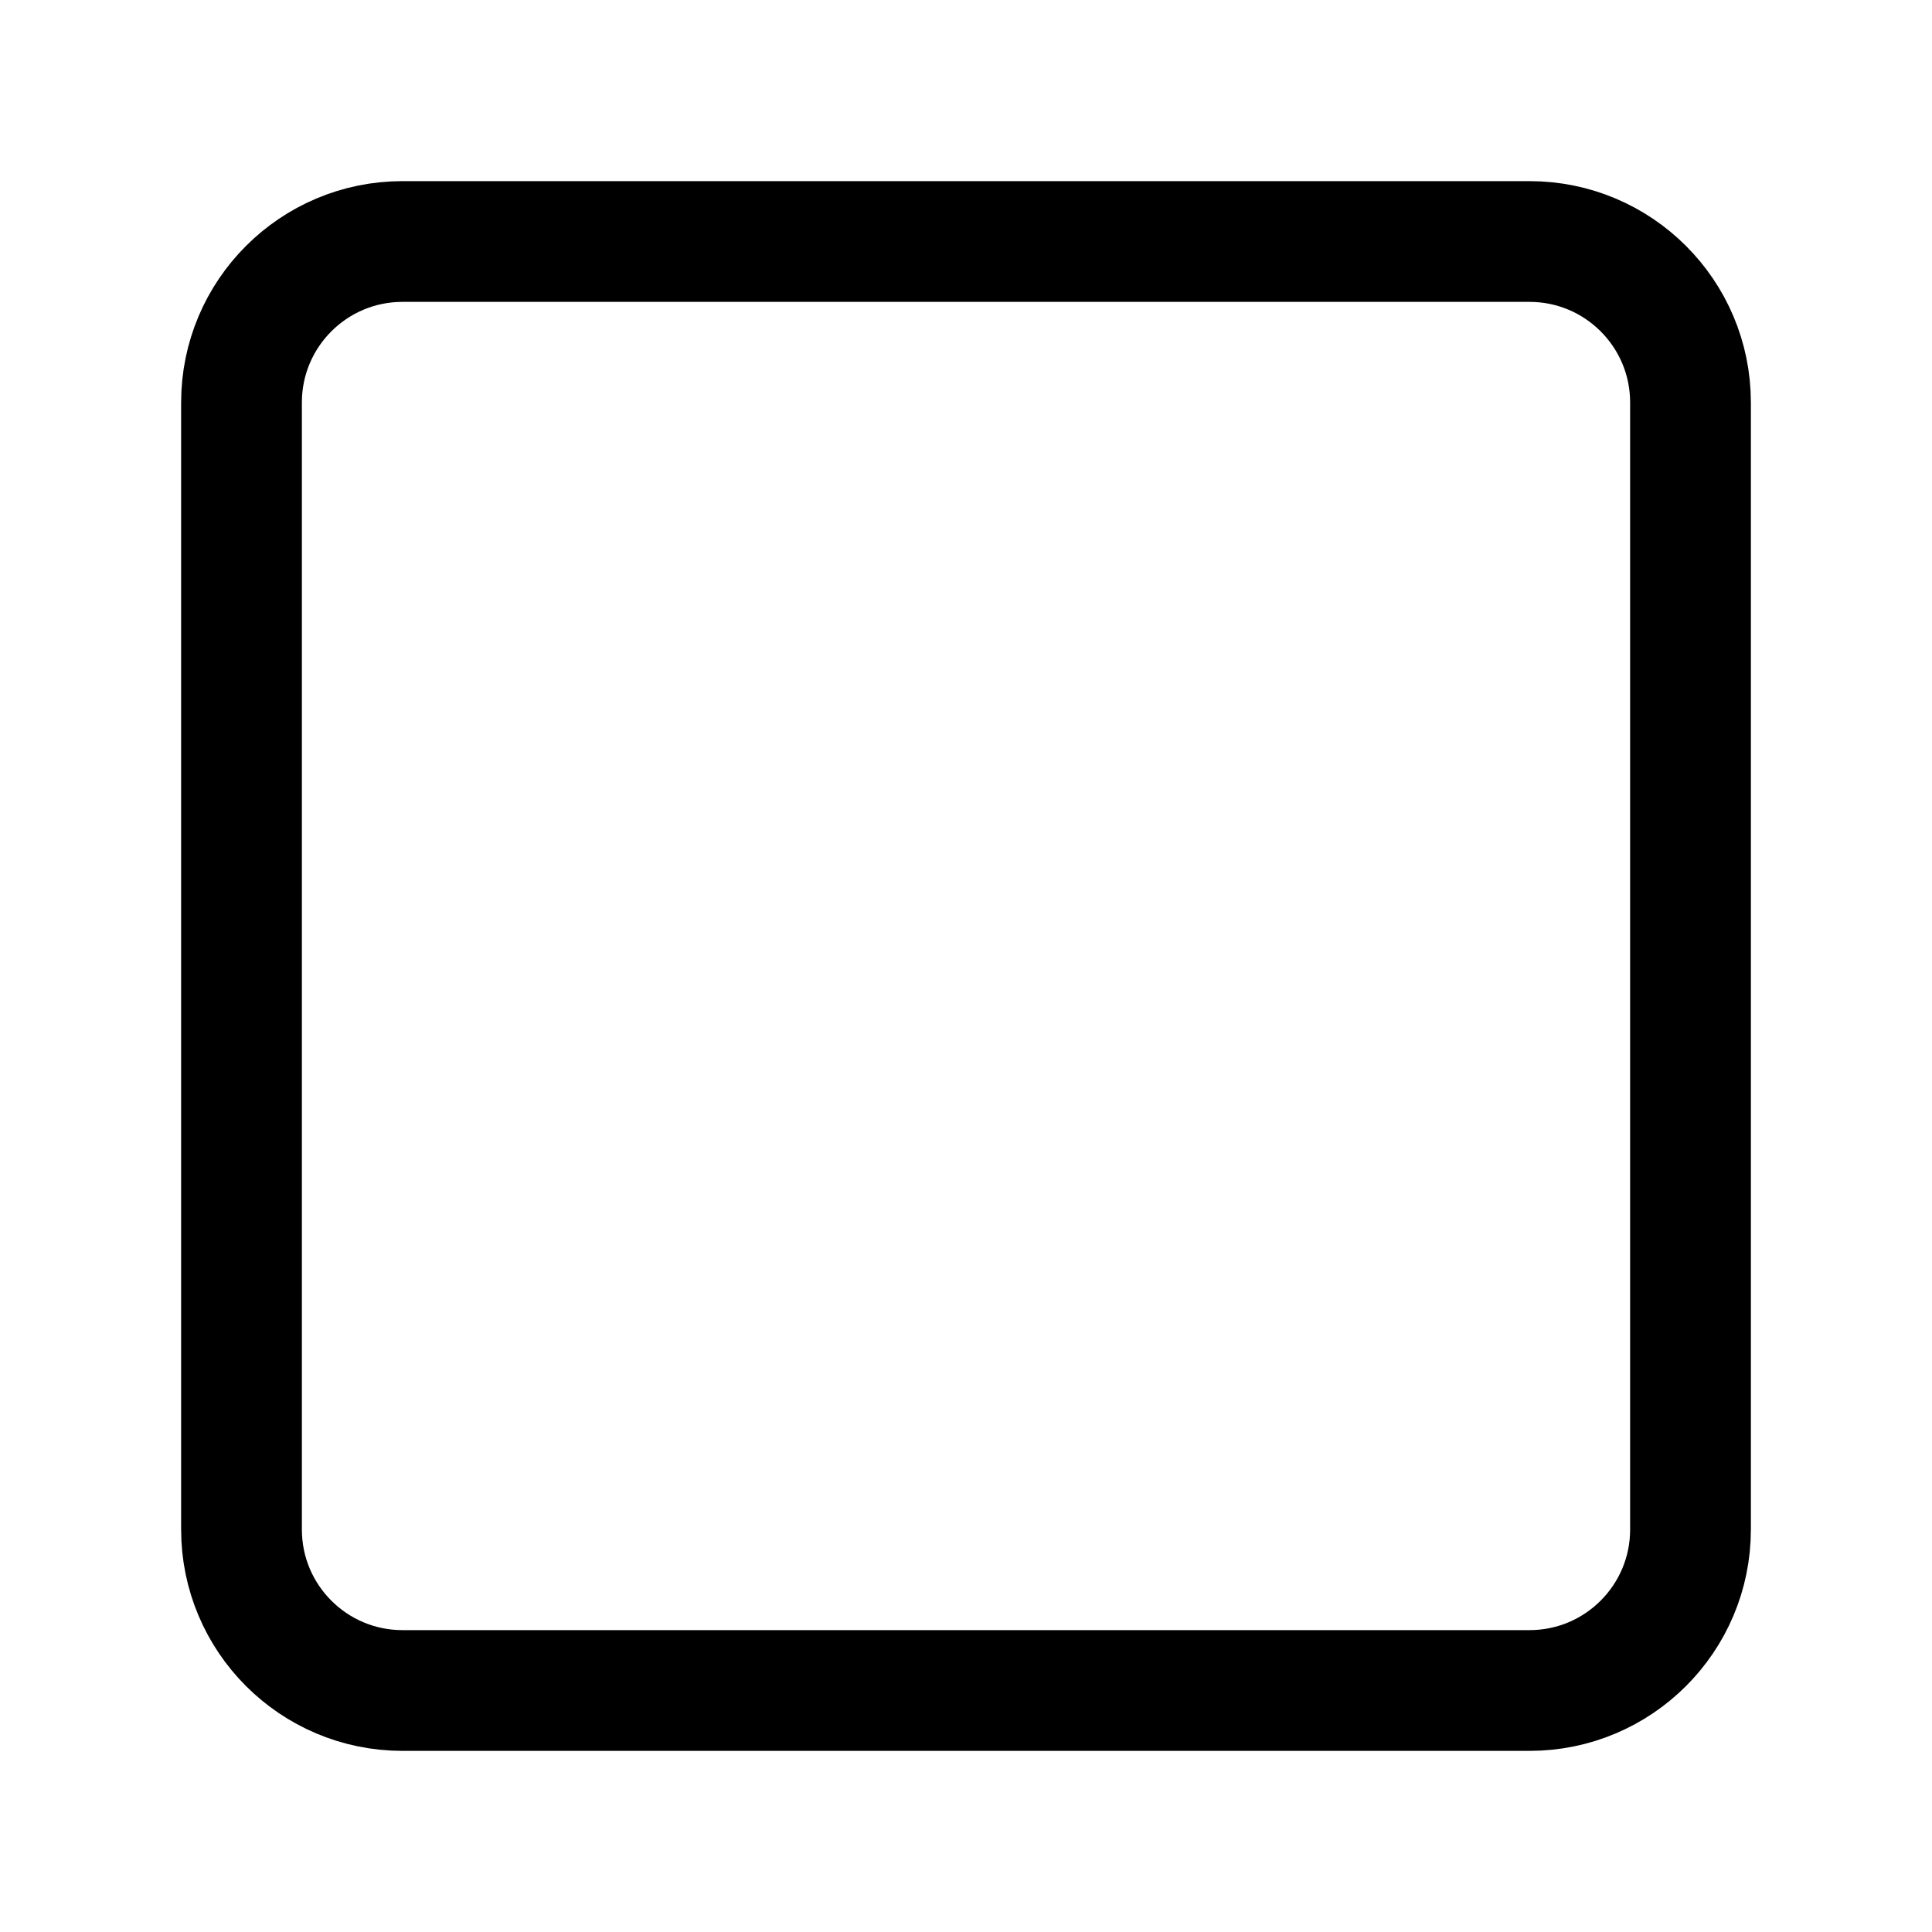
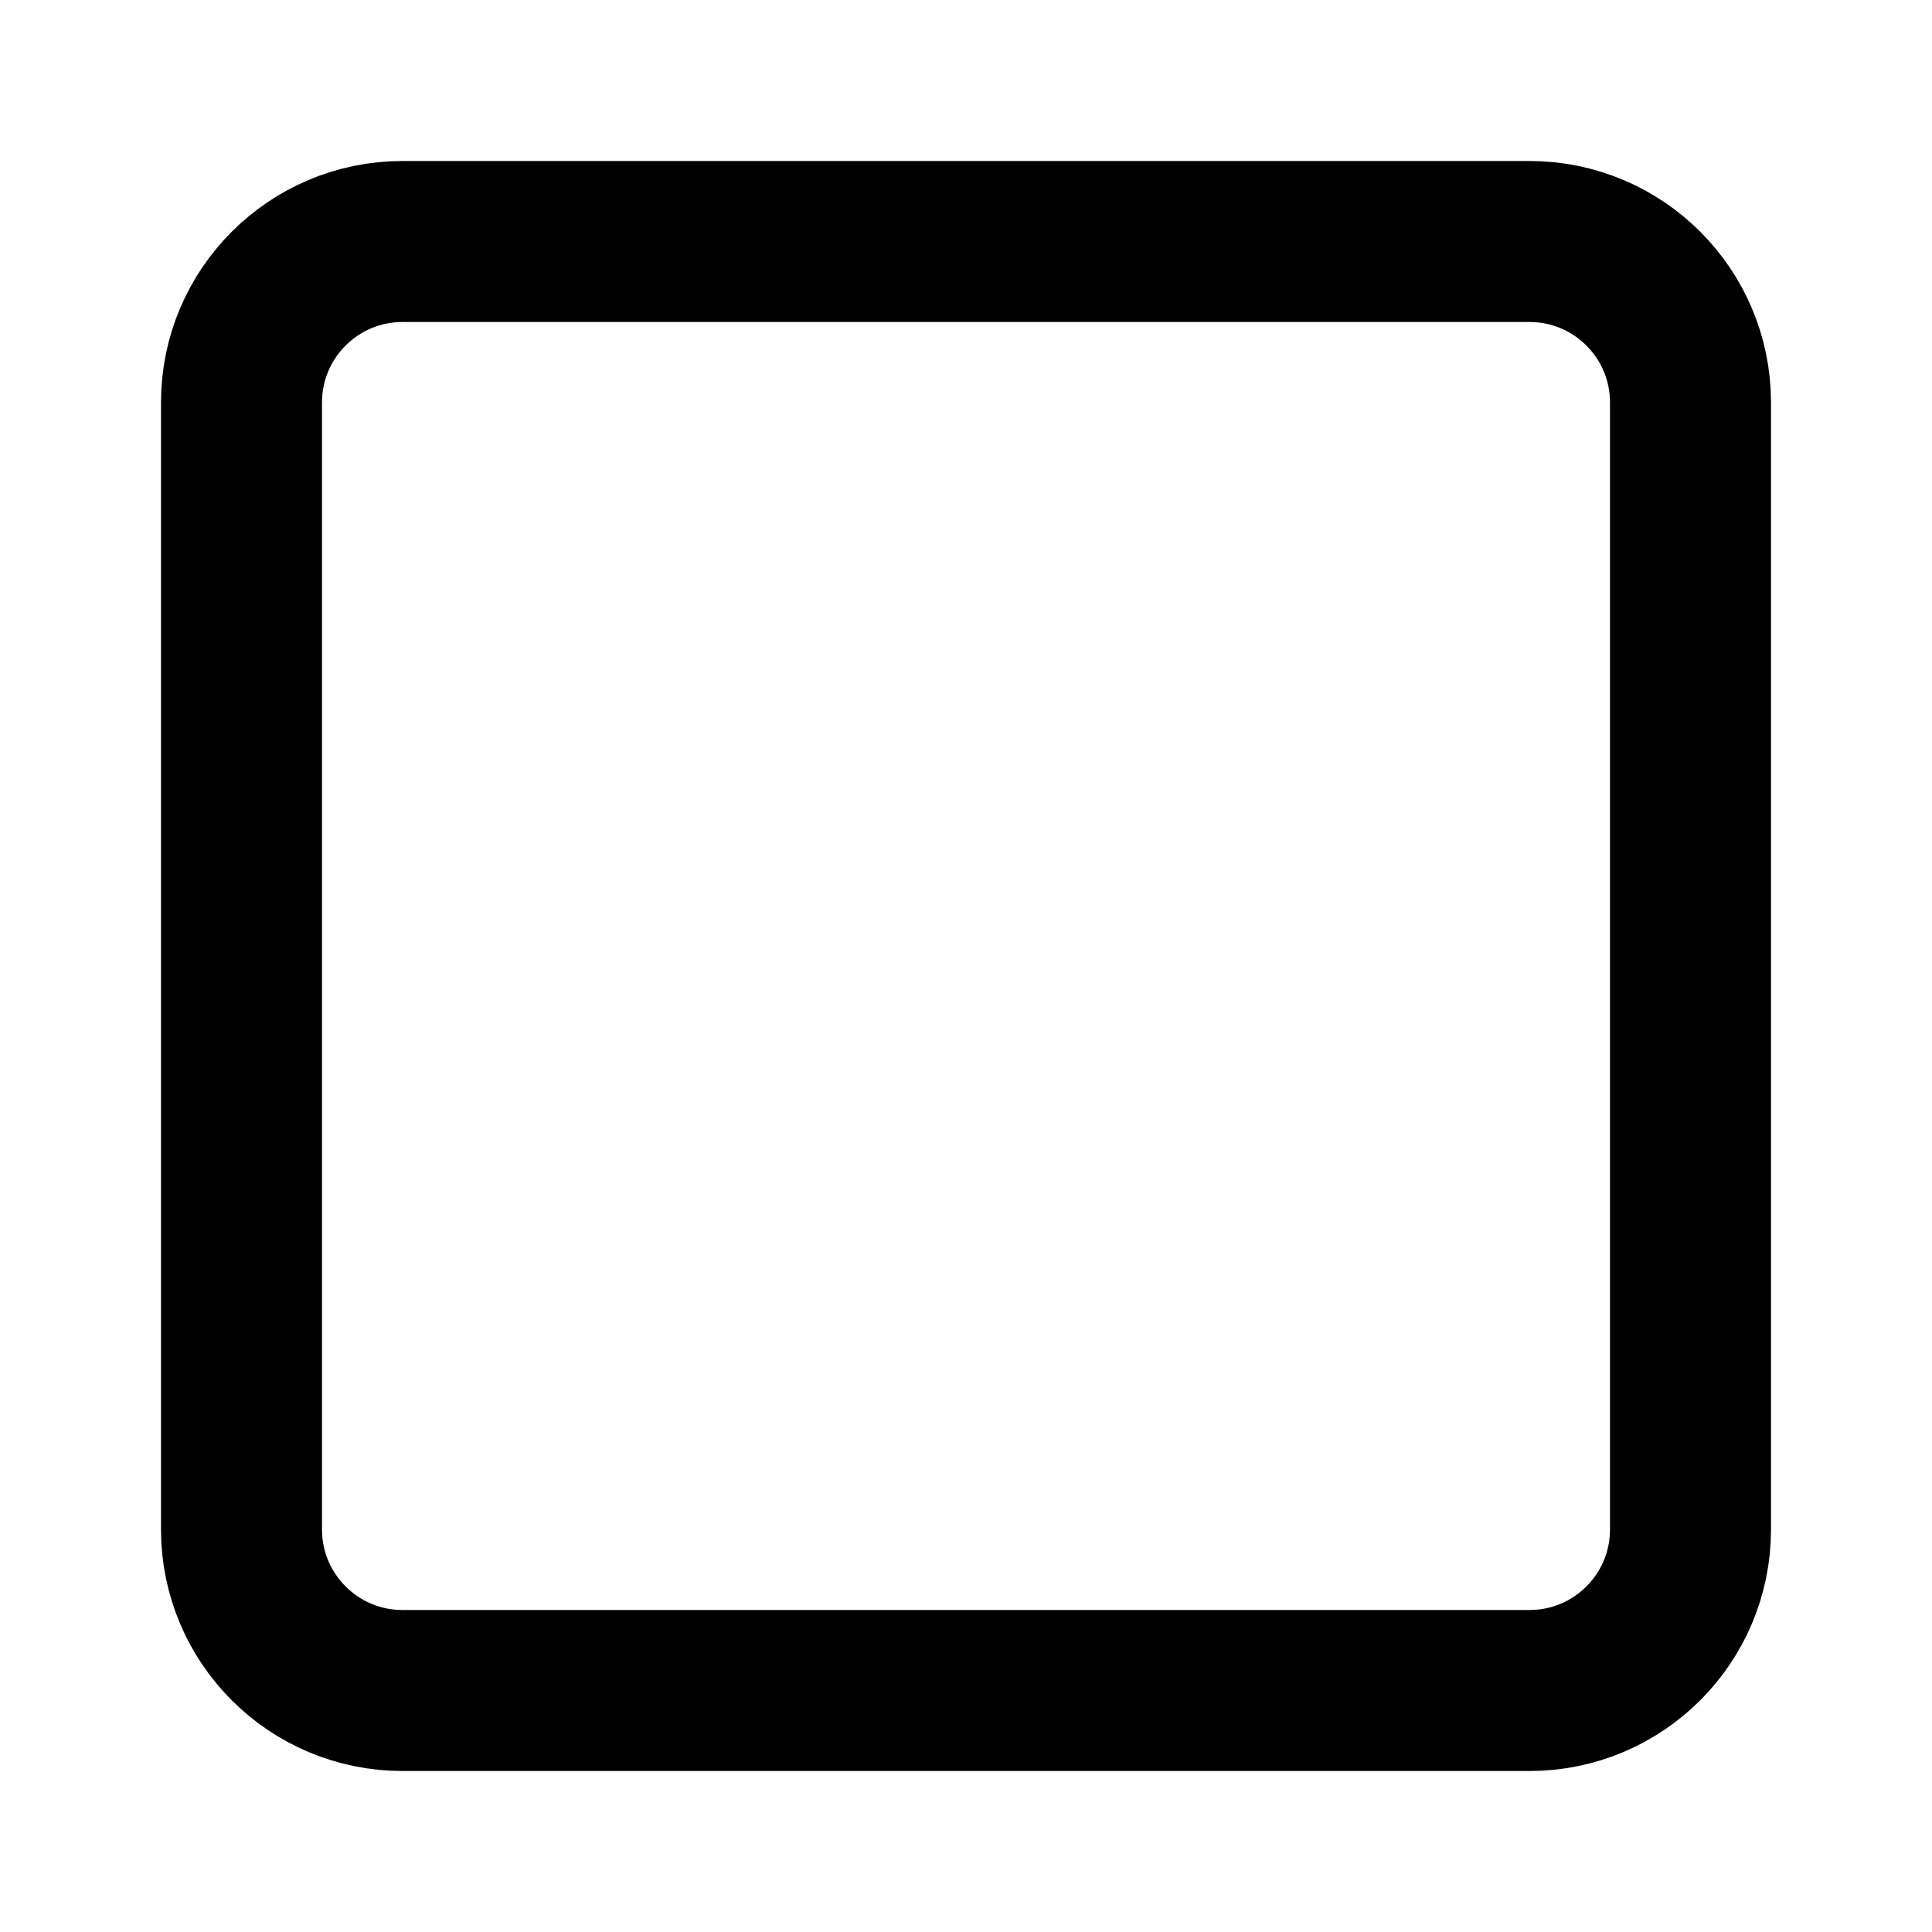
- <svg xmlns="http://www.w3.org/2000/svg" width="32" height="32" viewBox="0 0 24 24" fill="none" stroke="currentColor" stroke-width="1.5" stroke-linecap="round" stroke-linejoin="round" class="feather feather-square">
+ <svg xmlns="http://www.w3.org/2000/svg" width="24" height="24" viewBox="0 0 24 24" fill="none" stroke="currentColor" stroke-width="2" stroke-linecap="round" stroke-linejoin="round" class="feather feather-square">
  <rect x="3" y="3" width="18" height="18" rx="2" ry="2" />
</svg>
